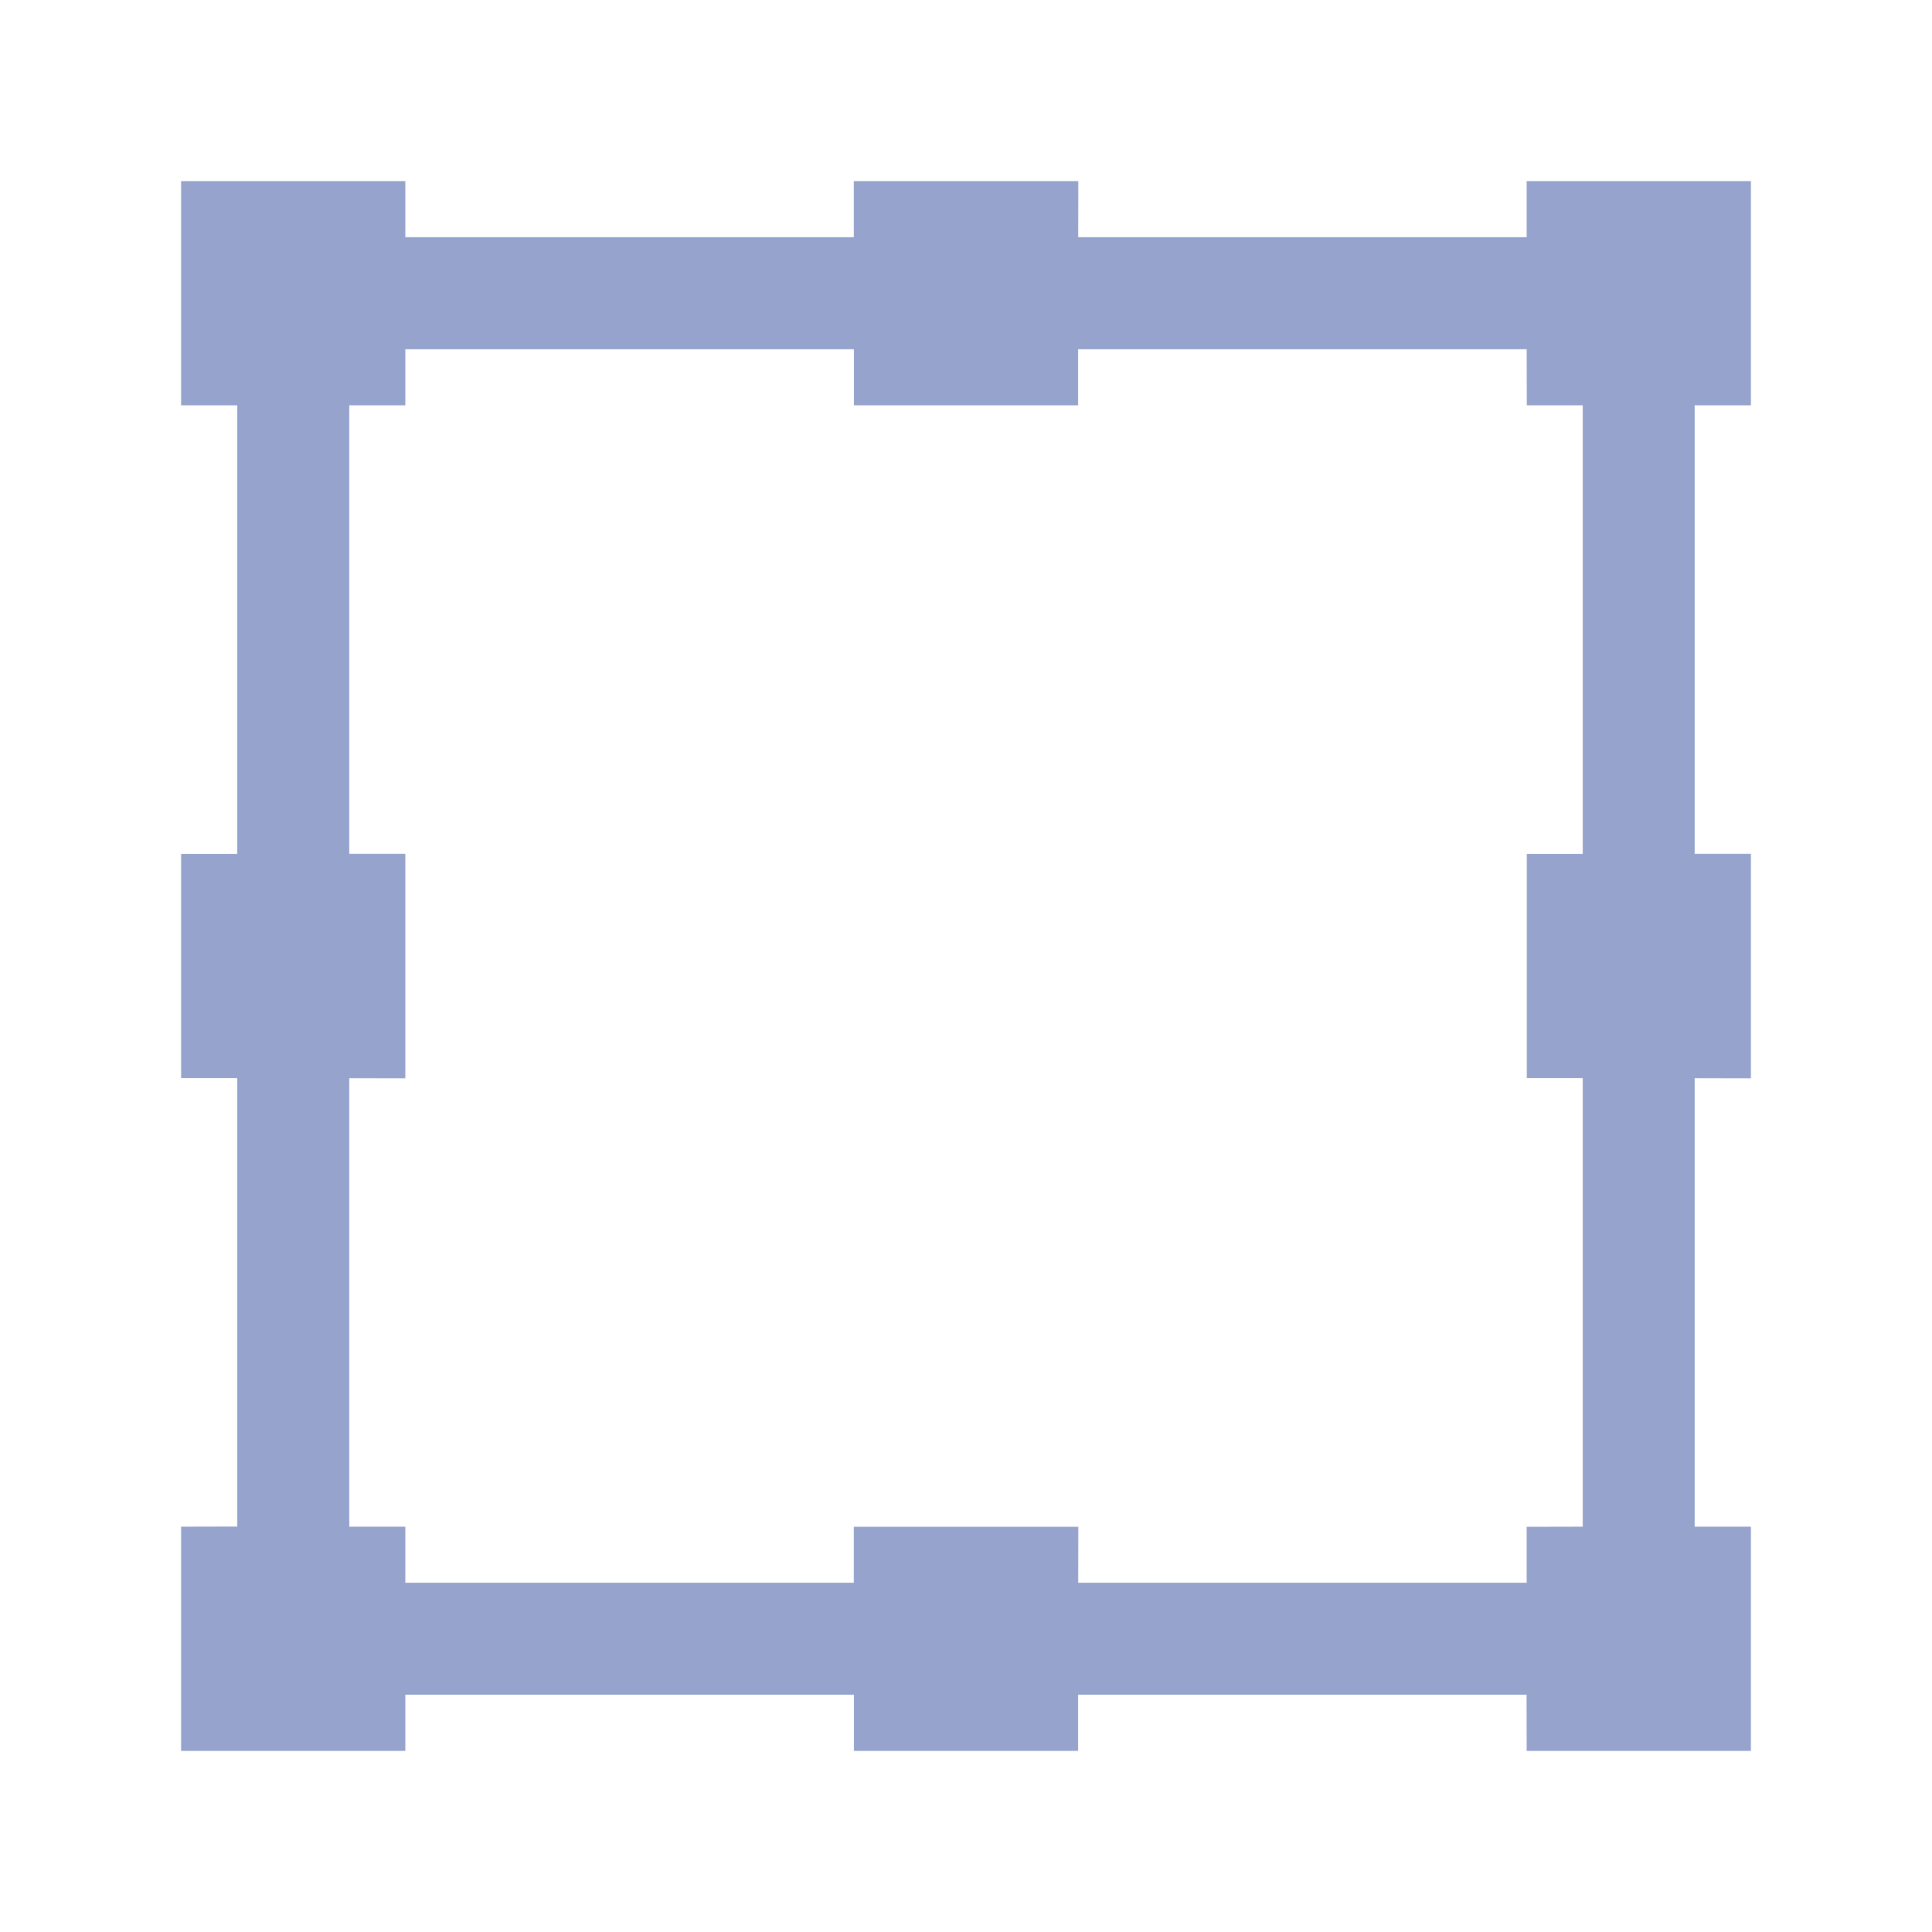
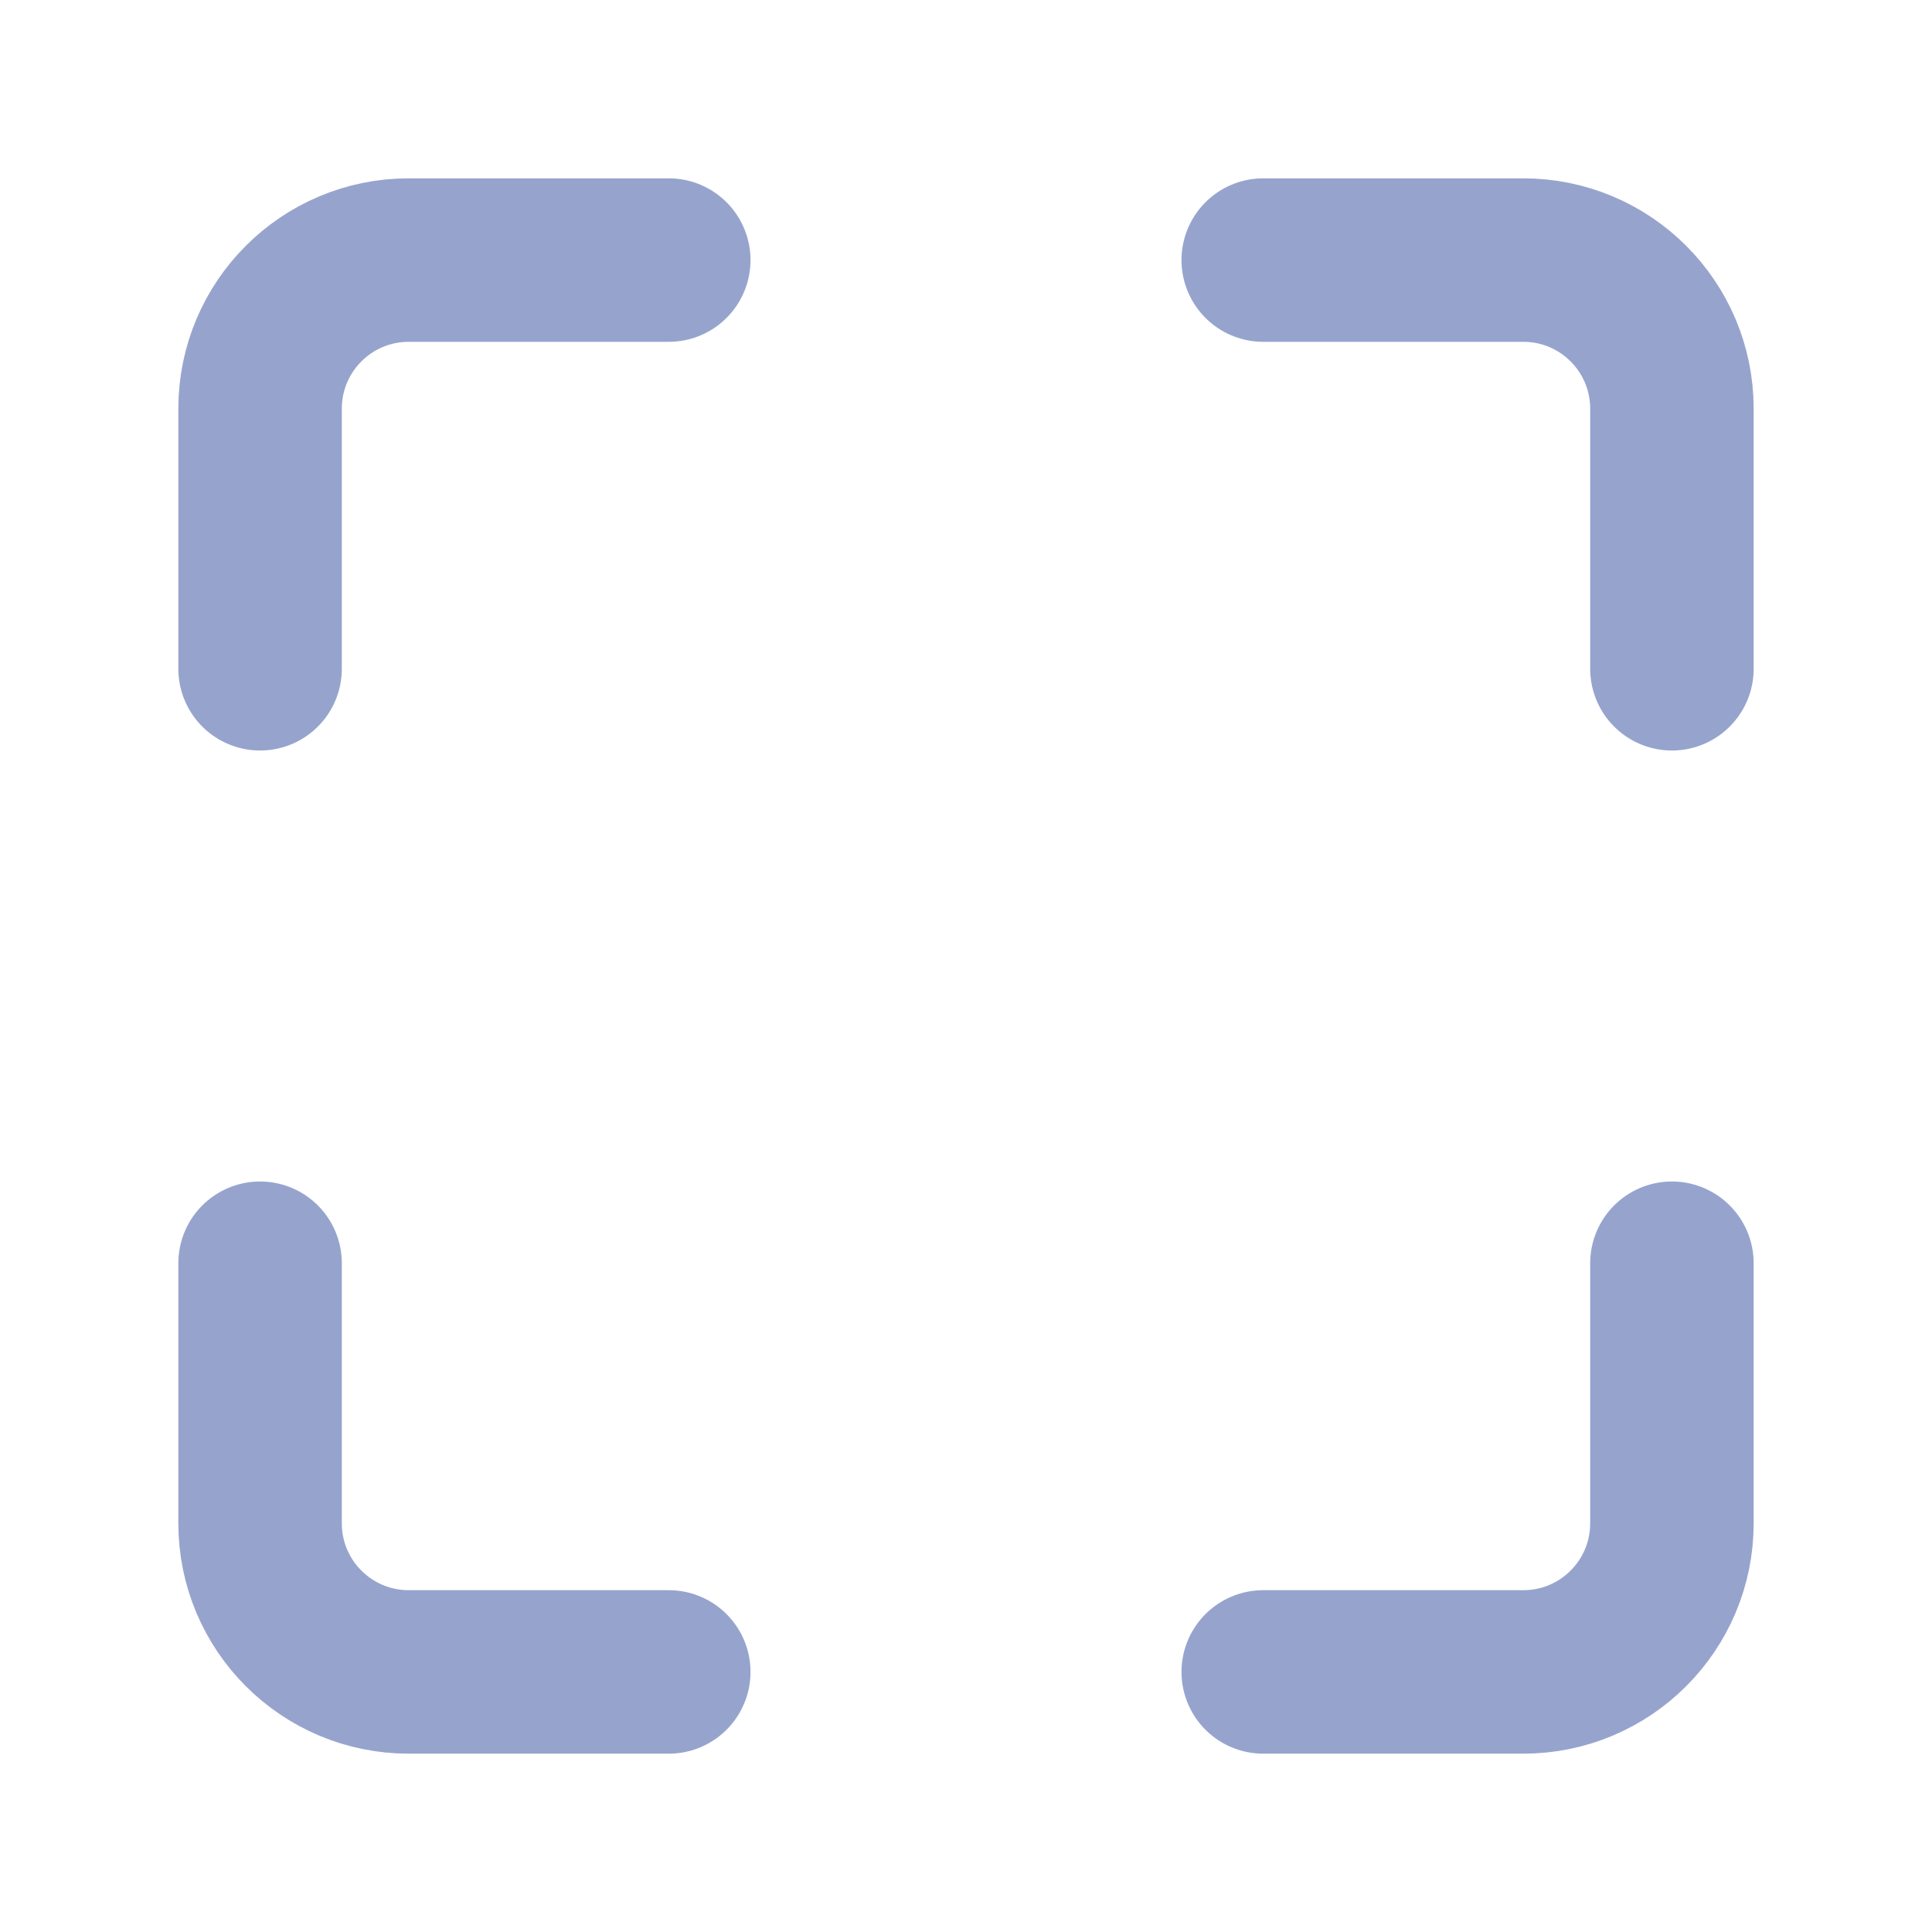
- <svg xmlns="http://www.w3.org/2000/svg" t="1613974673787" class="icon" viewBox="0 0 1024 1024" version="1.1" p-id="27945" fill="#96a4cd" width="128" height="128">
-   <defs>
-     <style type="text/css" />
-   </defs>
-   <path d="M214.848 96v29.696h237.696V96H571.52l-0.064 29.696h237.696V96H928v118.848h-29.76v237.696h29.76V571.52l-29.76-0.064v237.696h29.76V928h-118.848l-0.064-29.76H571.392v29.76H452.608v-29.76H214.848v29.76H96v-118.848l29.696-0.064V571.392H96V452.608h29.696V214.848H96V96h118.848z m237.696 89.088H214.848v29.76h-29.76v237.696h29.76V571.52l-29.76-0.064v237.696h29.76v29.76h237.696v-29.696H571.52l-0.064 29.696h237.696v-29.696l29.76-0.064V571.392h-29.696V452.608h29.696V214.848h-29.696l-0.064-29.76H571.392v29.76H452.608v-29.76z" p-id="27946" fill="#96a4cd" />
+ <svg xmlns="http://www.w3.org/2000/svg" class="icon" viewBox="0 0 26 26" width="26" height="26" version="1.1" fill="none">
+   <g stroke="#96a4cd" fill="none" stroke-width="2.2" stroke-linecap="round" stroke-linejoin="round">
+     <path d="M9 3.5 H5.5 A2 2 0 0 0 3.5 5.5 V9" />
+     <path d="M17 3.5 H20.5 A2 2 0 0 1 22.5 5.5 V9" />
+     <path d="M22.5 17 V20.5 A2 2 0 0 1 20.5 22.5 H17" />
+     <path d="M9 22.5 H5.5 A2 2 0 0 1 3.5 20.5 V17" />
+   </g>
</svg>
